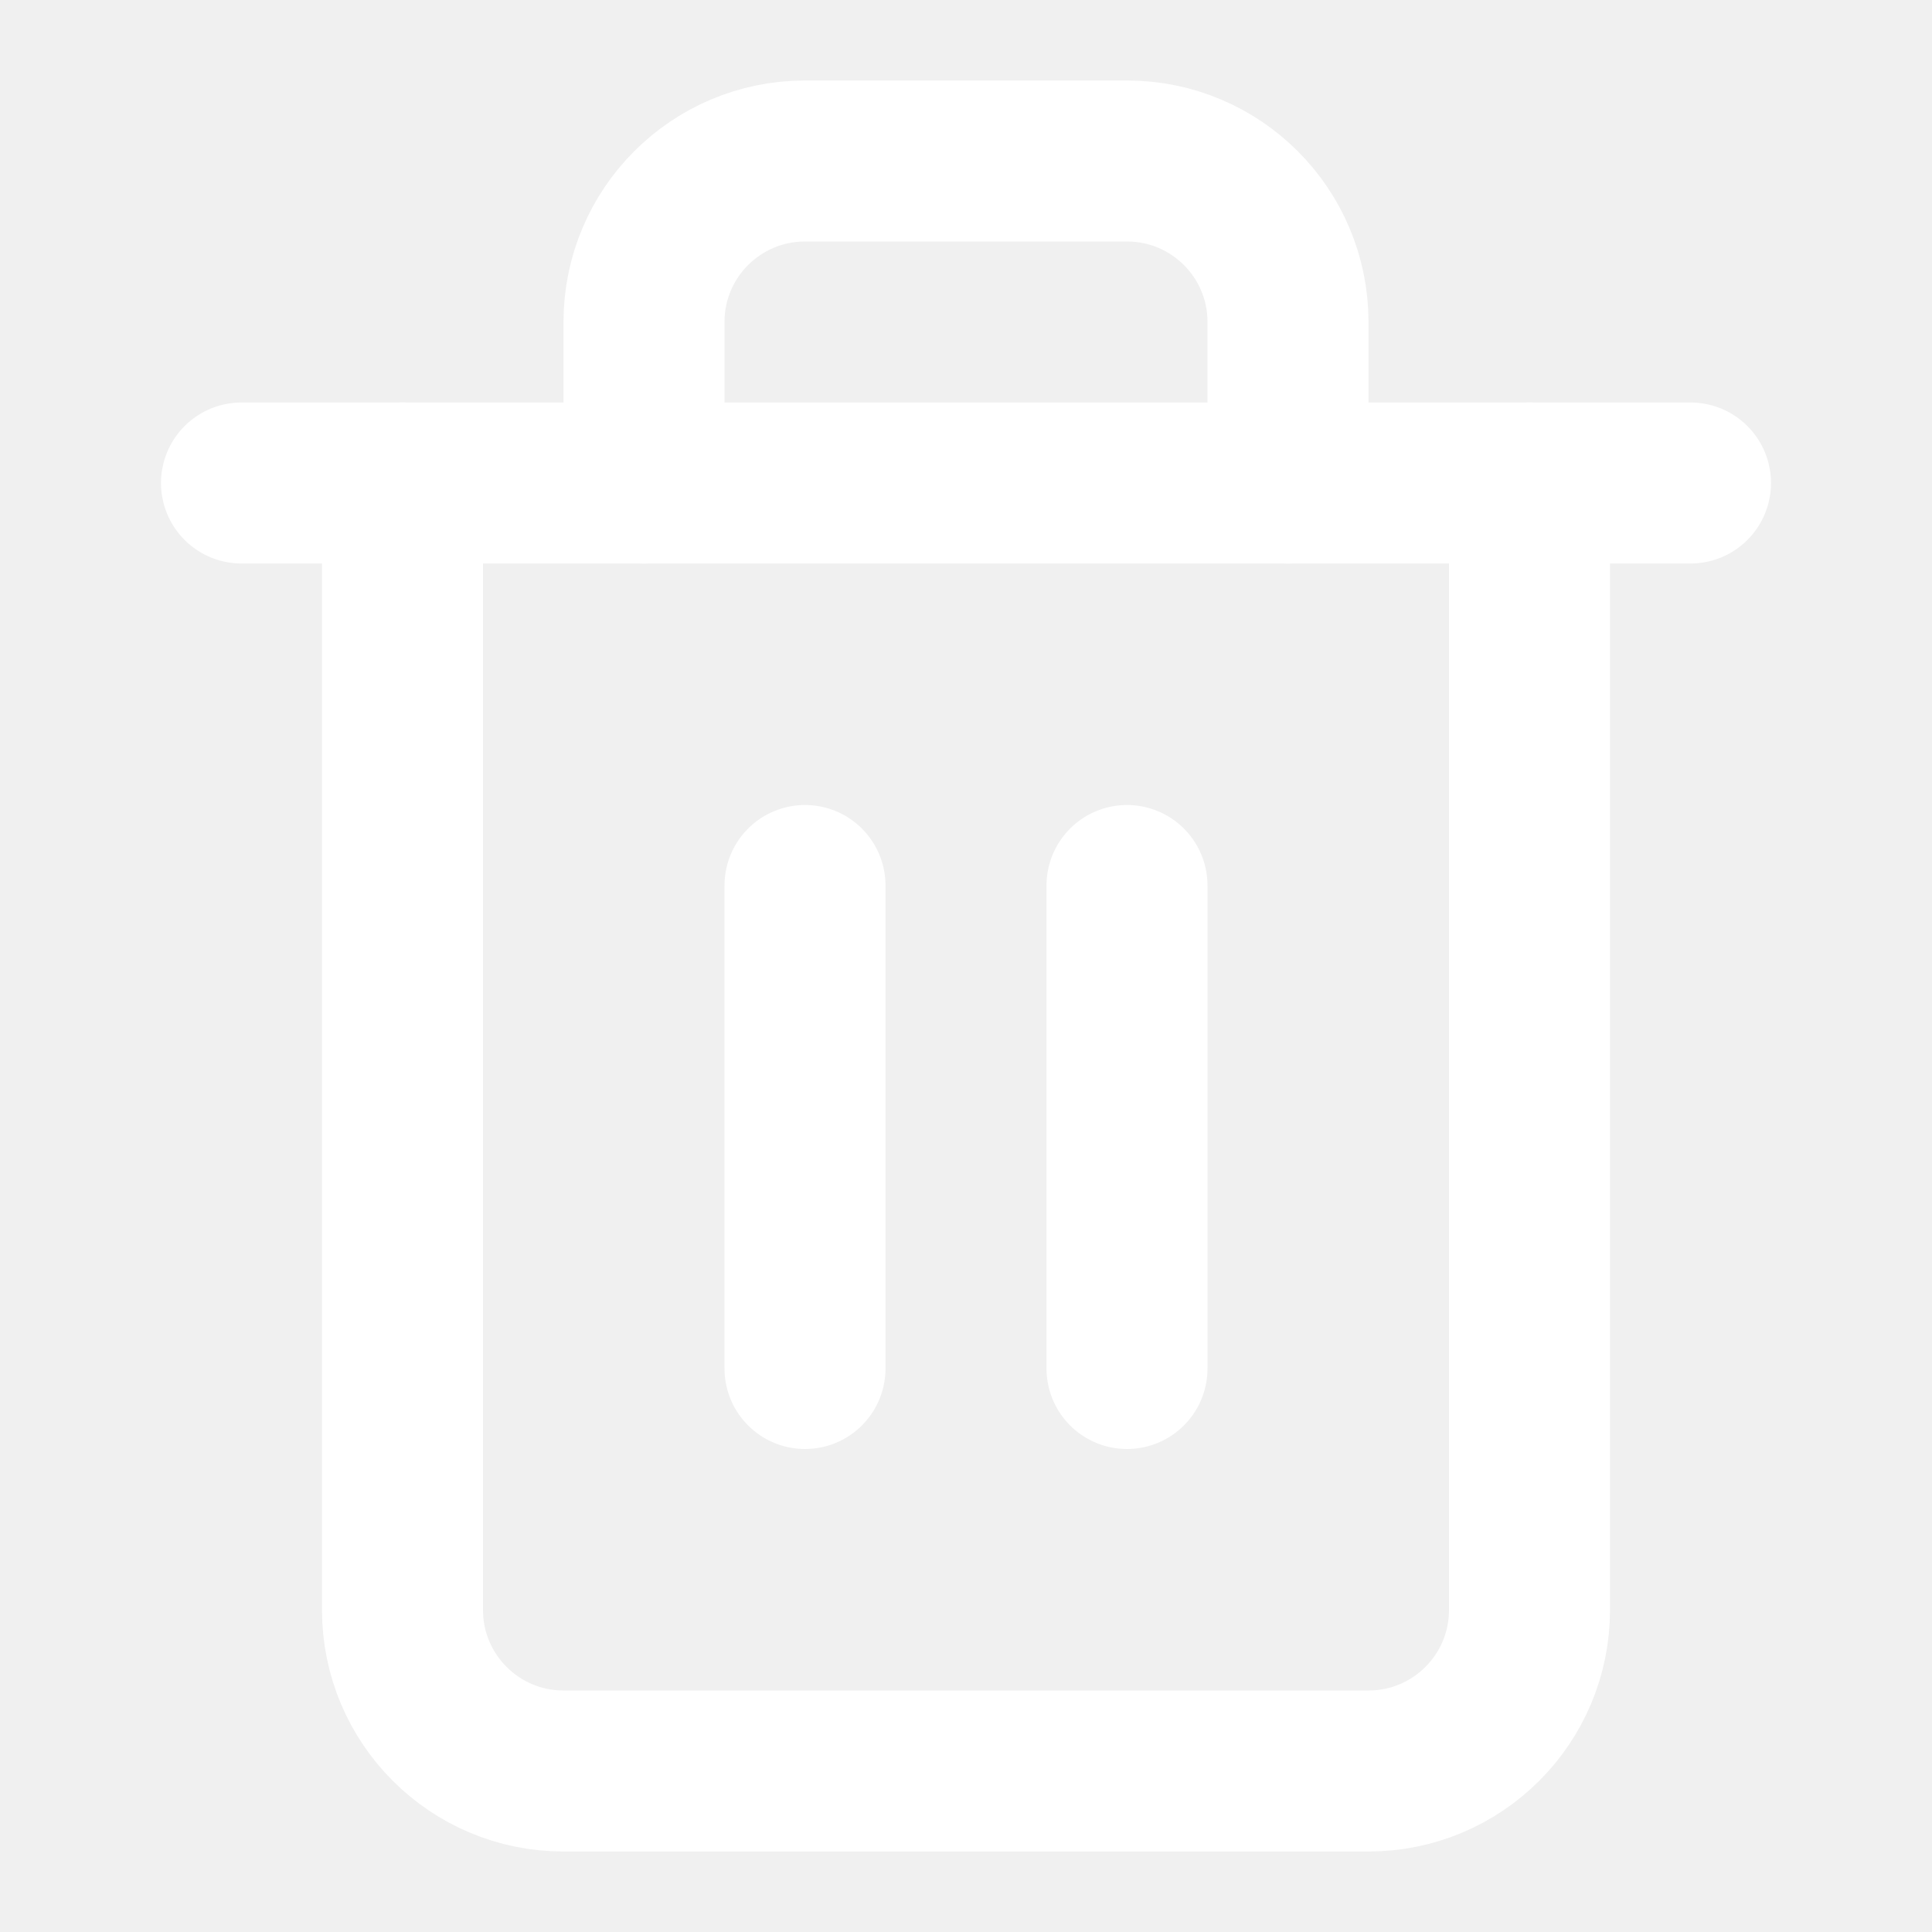
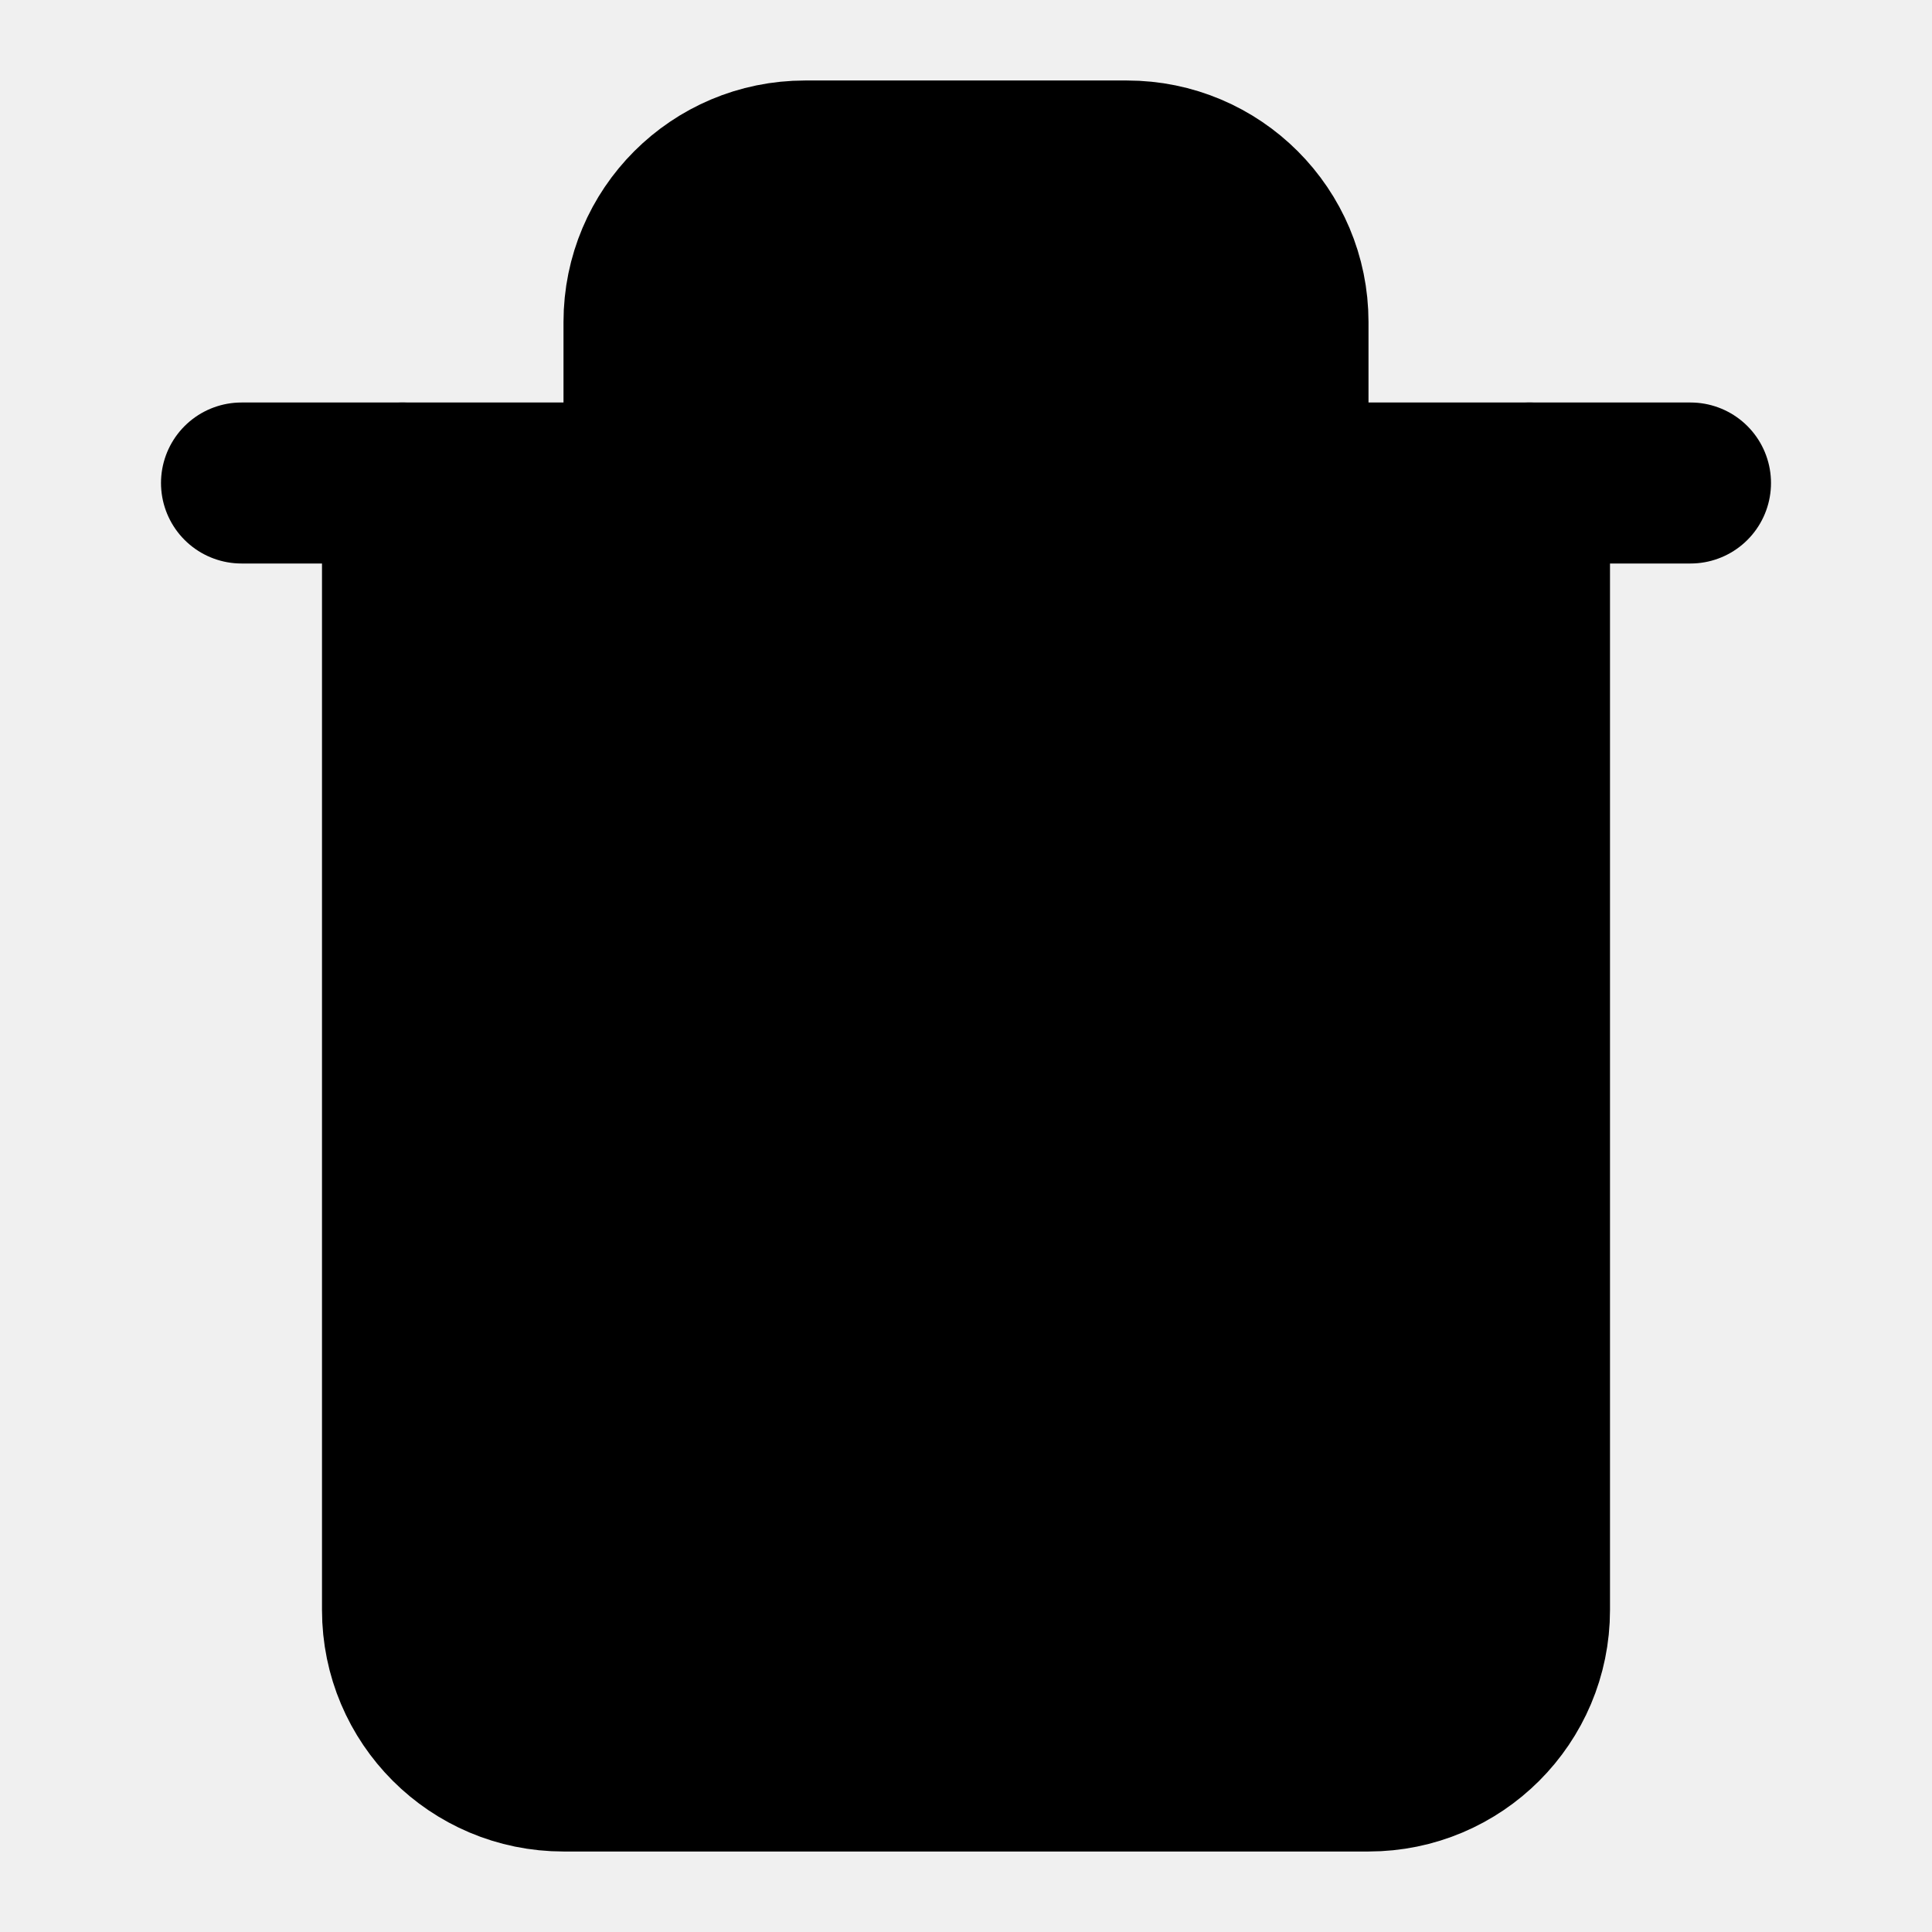
- <svg xmlns="http://www.w3.org/2000/svg" width="24" height="24" viewBox="0 0 24 24" fill="none" stroke="#fff" stroke-width="2" stroke-linecap="round" stroke-linejoin="round">
+ <svg xmlns="http://www.w3.org/2000/svg" width="24" height="24" viewBox="0 0 24 24" fill="none" stroke="#000" stroke-width="2" stroke-linecap="round" stroke-linejoin="round">
  <polyline points="3 6 5 6 21 6" />
-   <path d="M19 6v14a2 2 0 0 1-2 2H7a2 2 0 0 1-2-2V6m3 0V4a2 2 0 0 1 2-2h4a2 2 0 0 1 2 2v2" />
+   <path d="M19 6v14a2 2 0 0 1-2 2H7a2 2 0 0 1-2-2V6m3 0V4a2 2 0 0 1 2-2h4a2 2 0 0 1 2 2v2" fill="#000" />
  <line x1="10" y1="11" x2="10" y2="17" />
  <line x1="14" y1="11" x2="14" y2="17" />
</svg>
